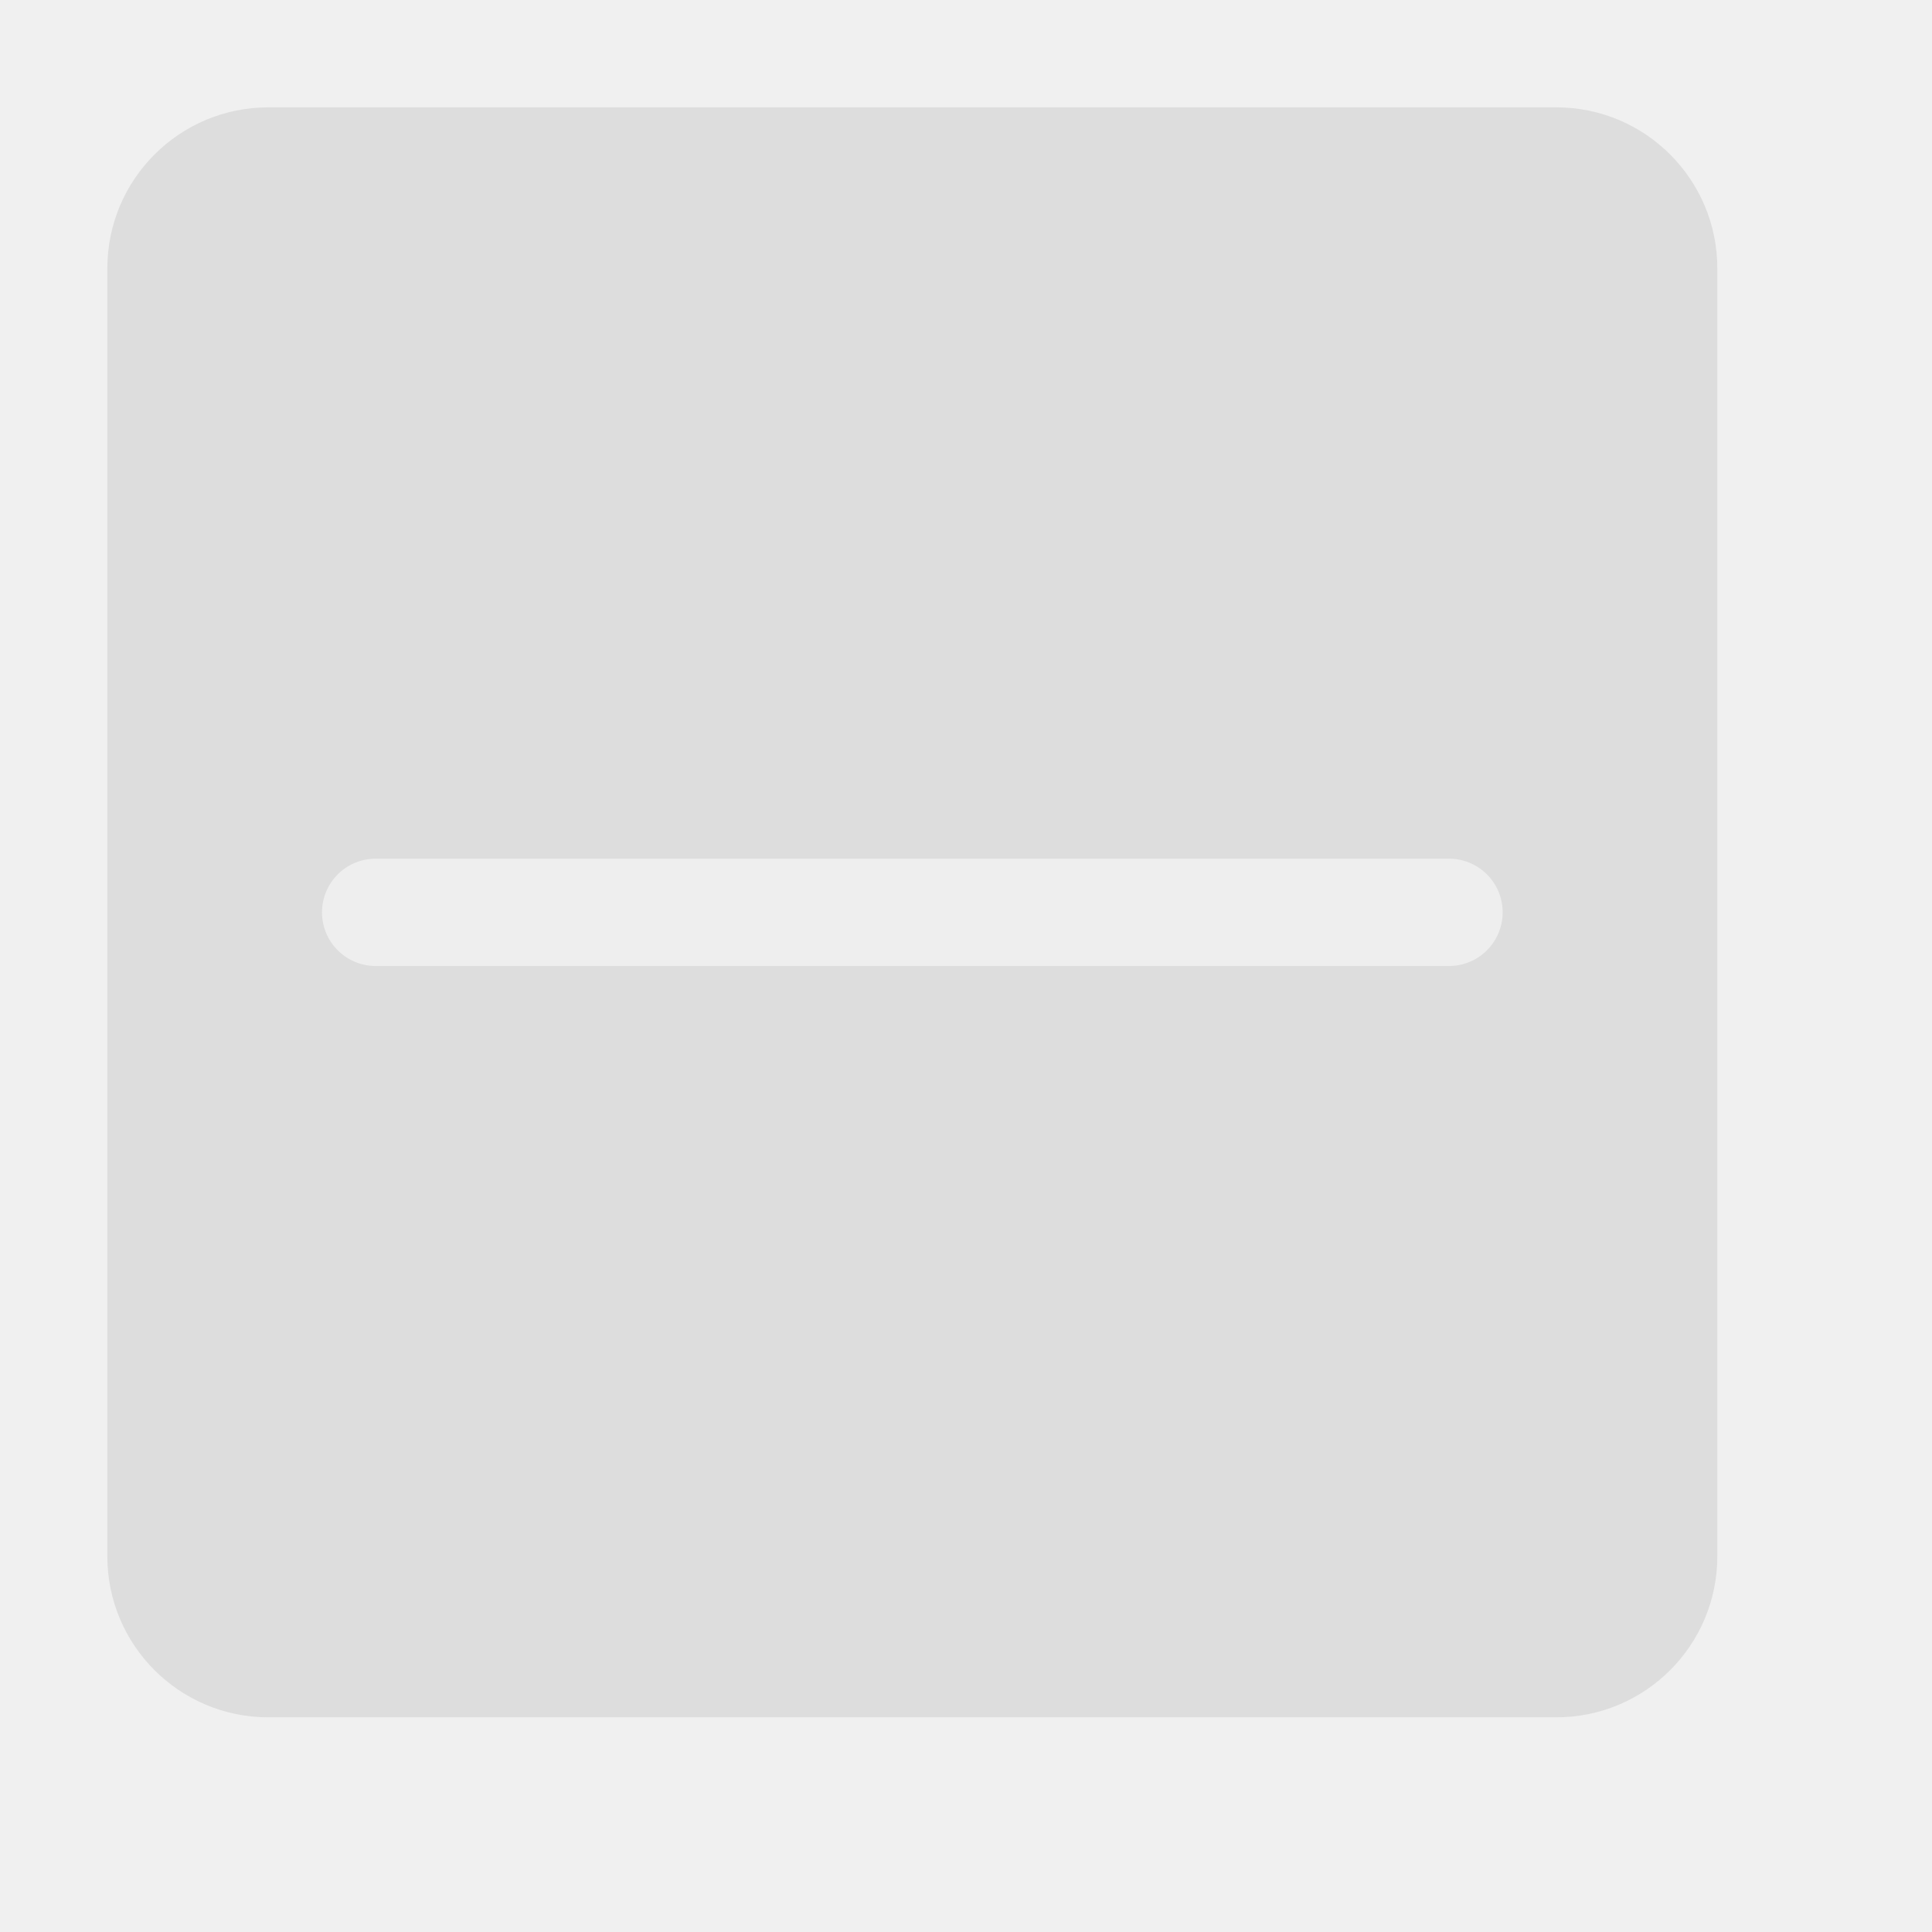
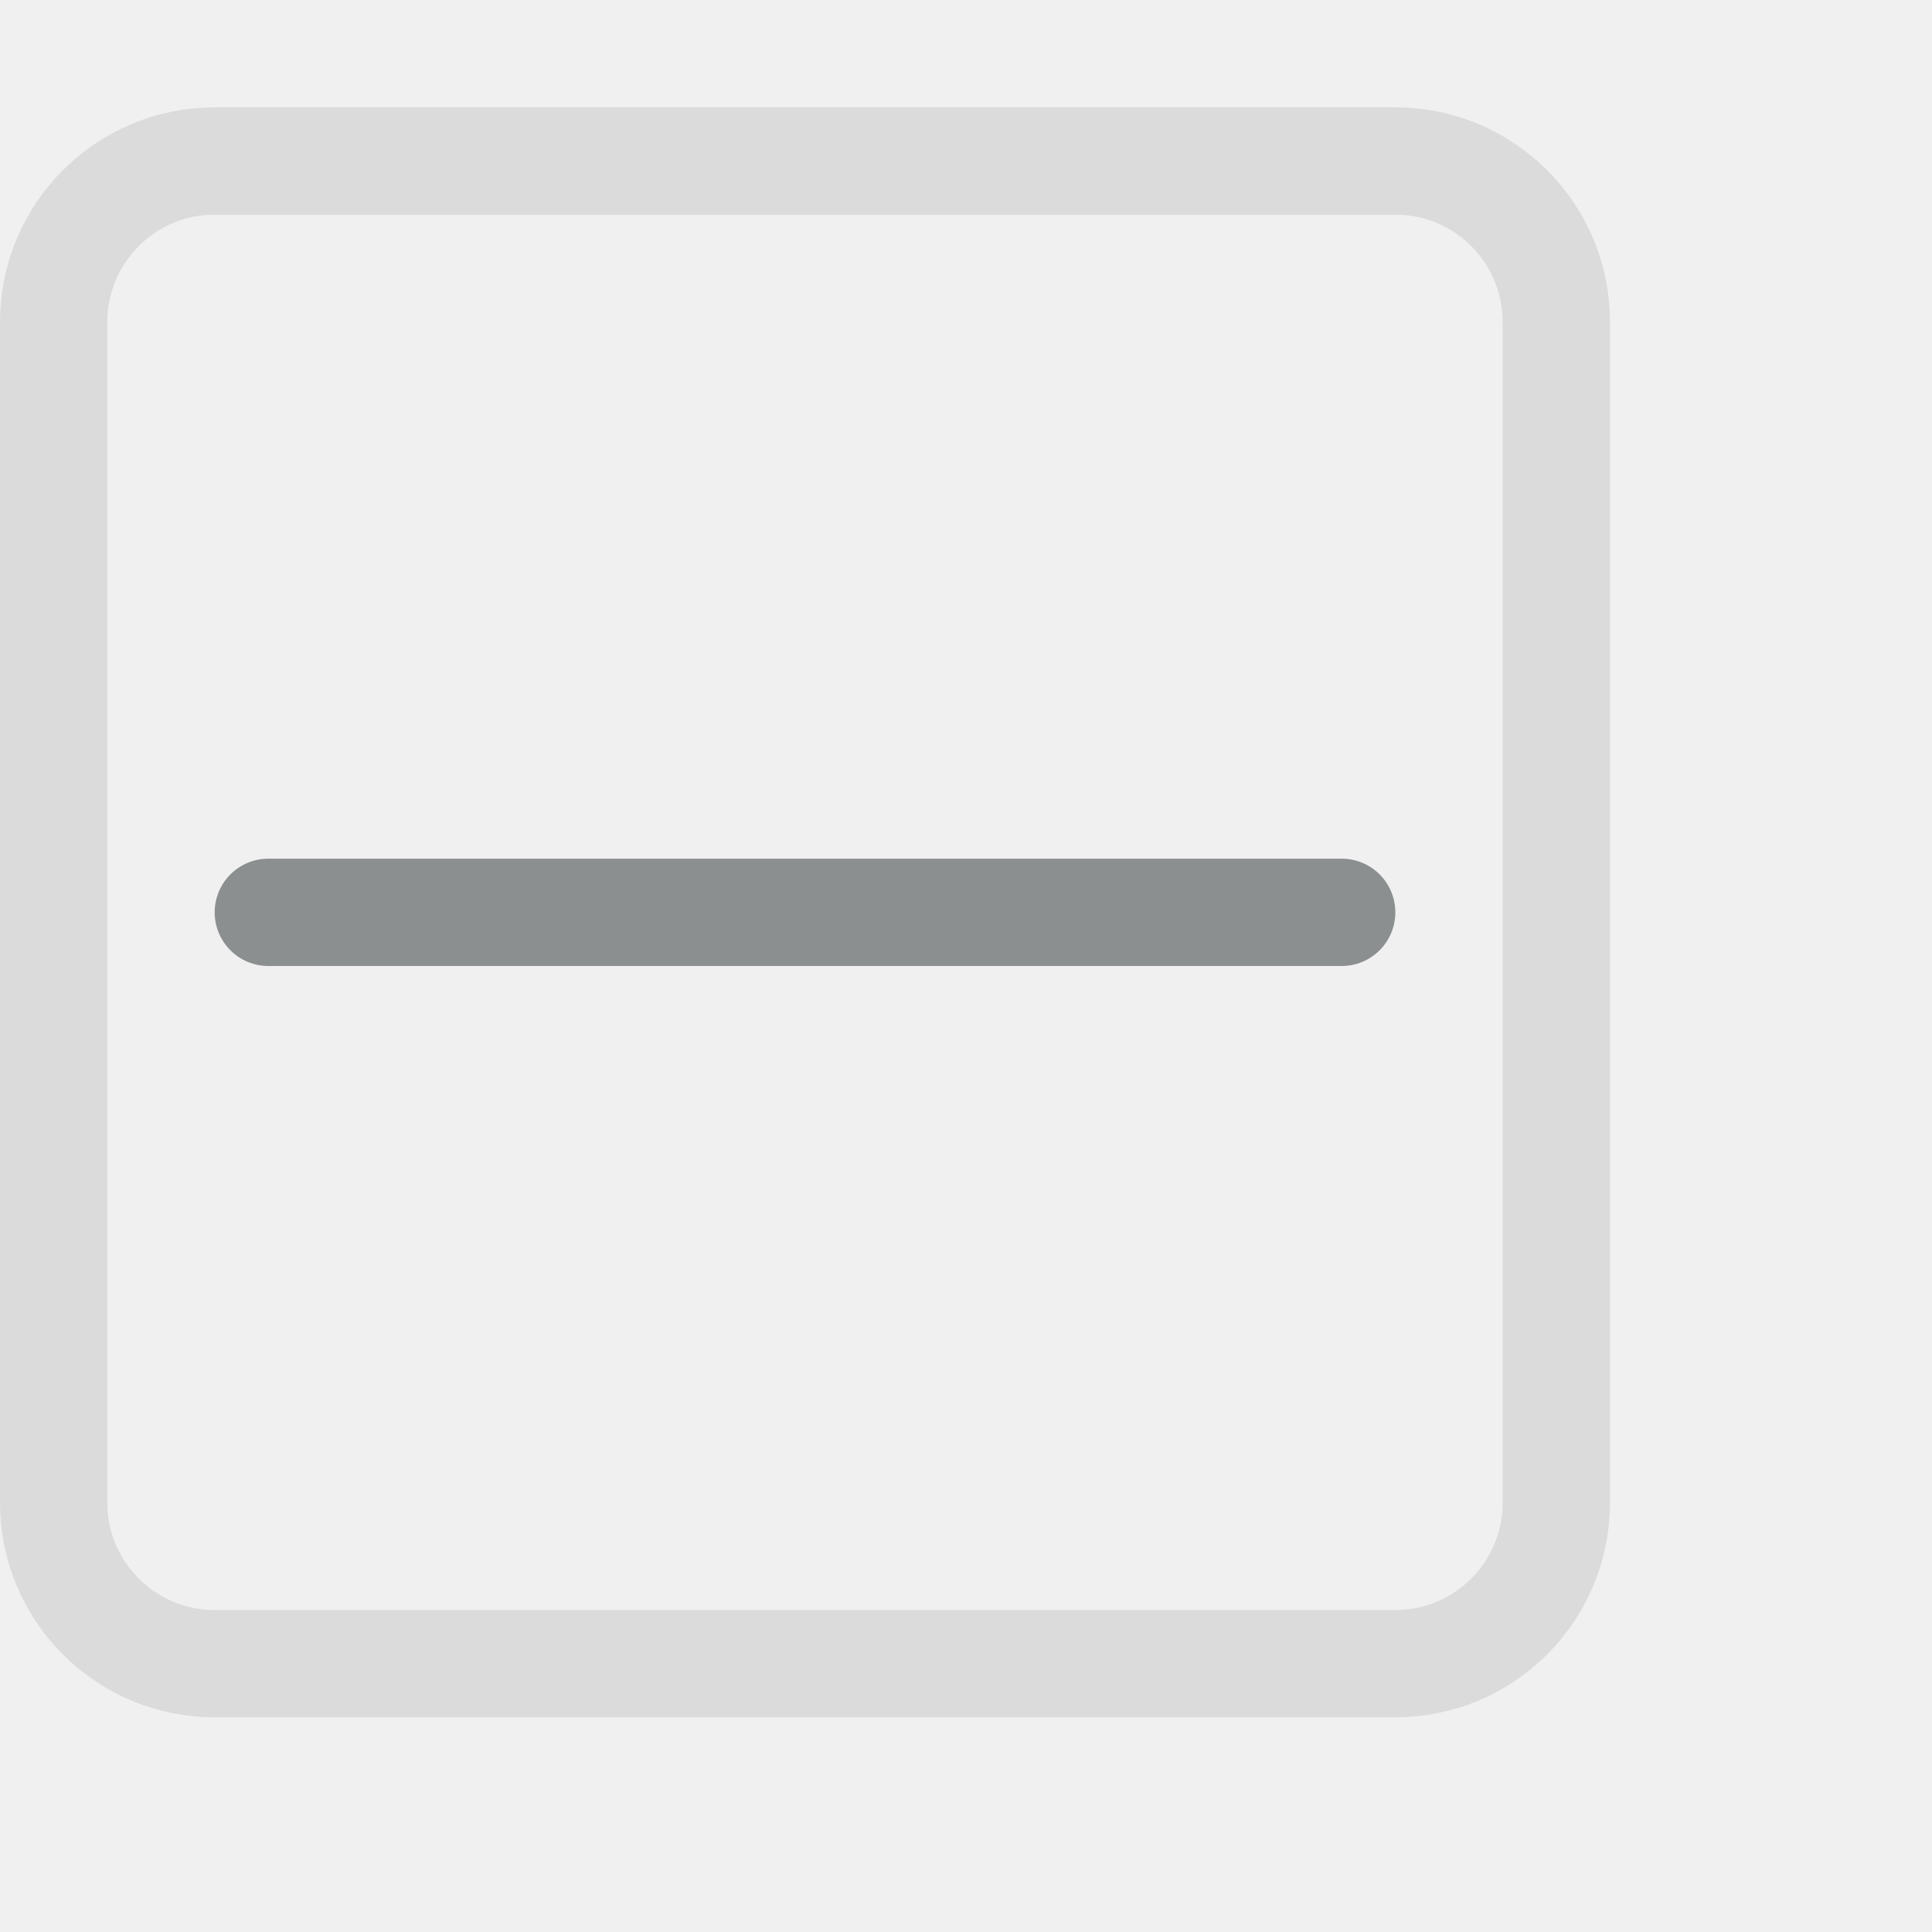
<svg xmlns="http://www.w3.org/2000/svg" width="18" height="18" viewBox="0 0 18 18">
-   <rect x="1" y="1" width="15" height="15" rx="1.5" style="fill:#b3b3b3;opacity:0.3" />
-   <line x1="3.5" y1="8.5" x2="13.5" y2="8.5" style="fill:none;stroke:#fff;stroke-linecap:round;stroke-linejoin:round;opacity:0.5" />
+   <rect x="0.5" y="1.5" width="14" height="14" rx="1.5" style="stroke:#DBDBDB;fill:#F0F0F1;opacity:1" />
+   <line x1="2.5" y1="8.5" x2="12.5" y2="8.5" style="fill:none;stroke:#262E30;stroke-linecap:round;stroke-linejoin:round;opacity:0.5" />
</svg>
